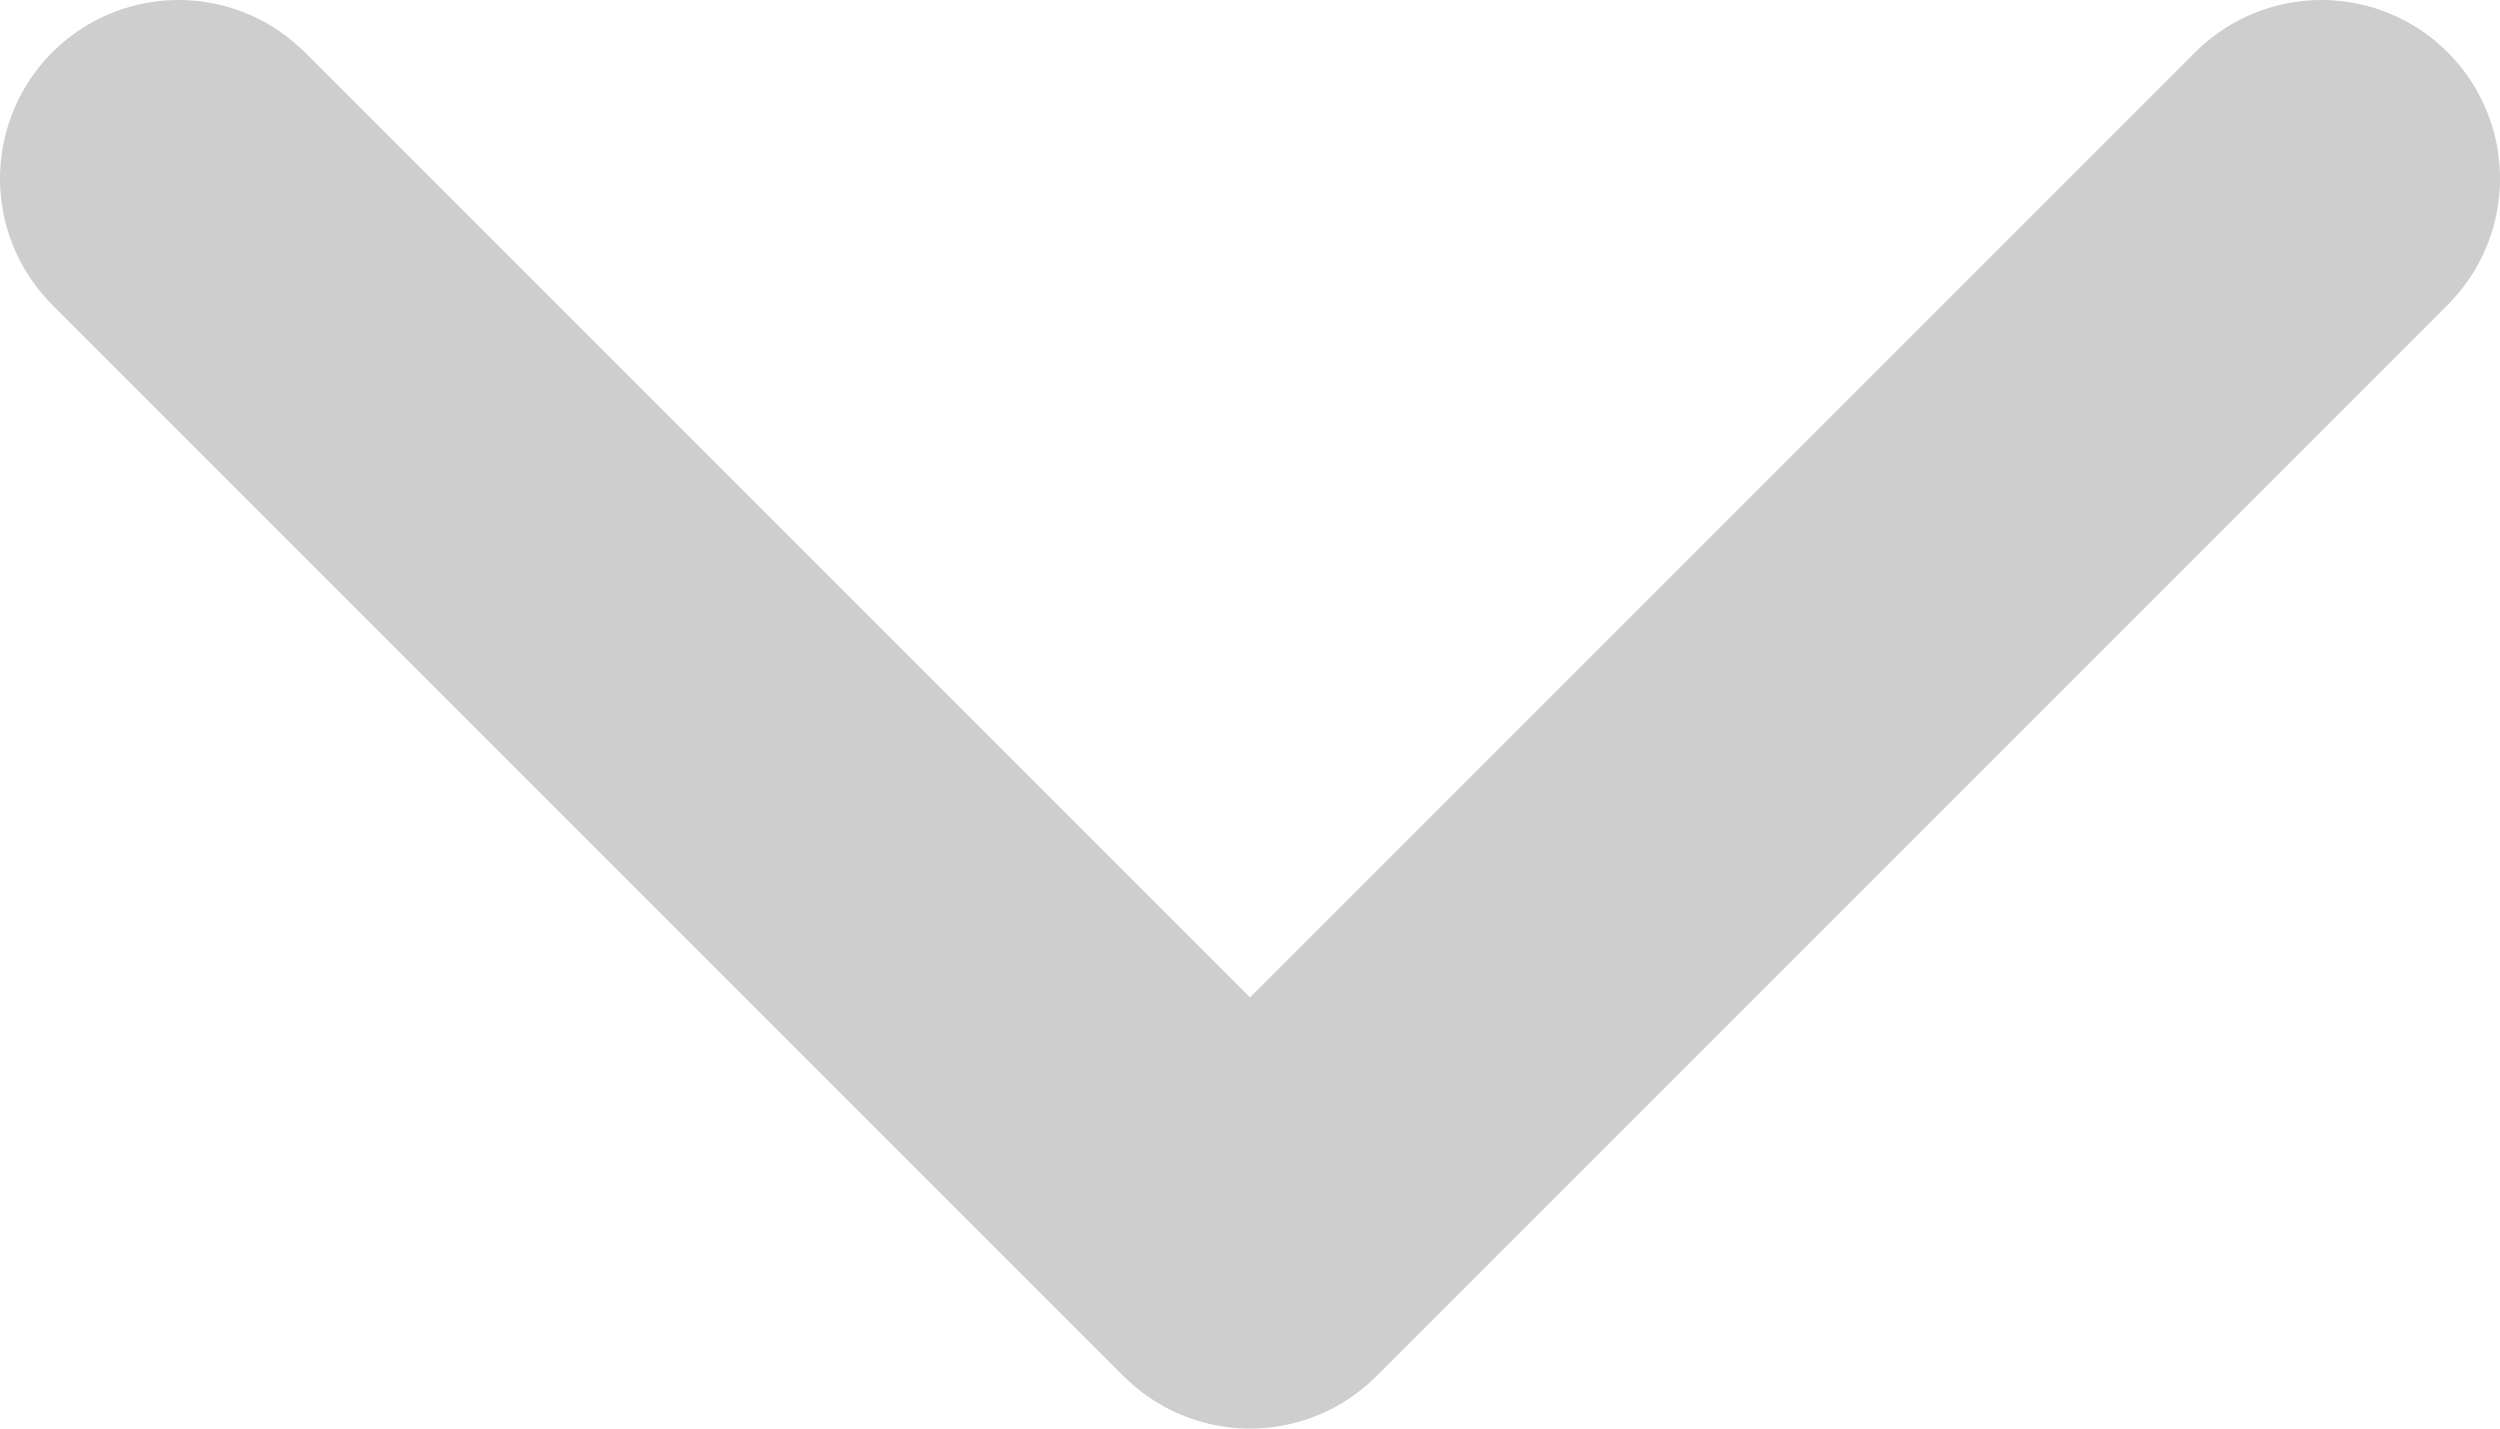
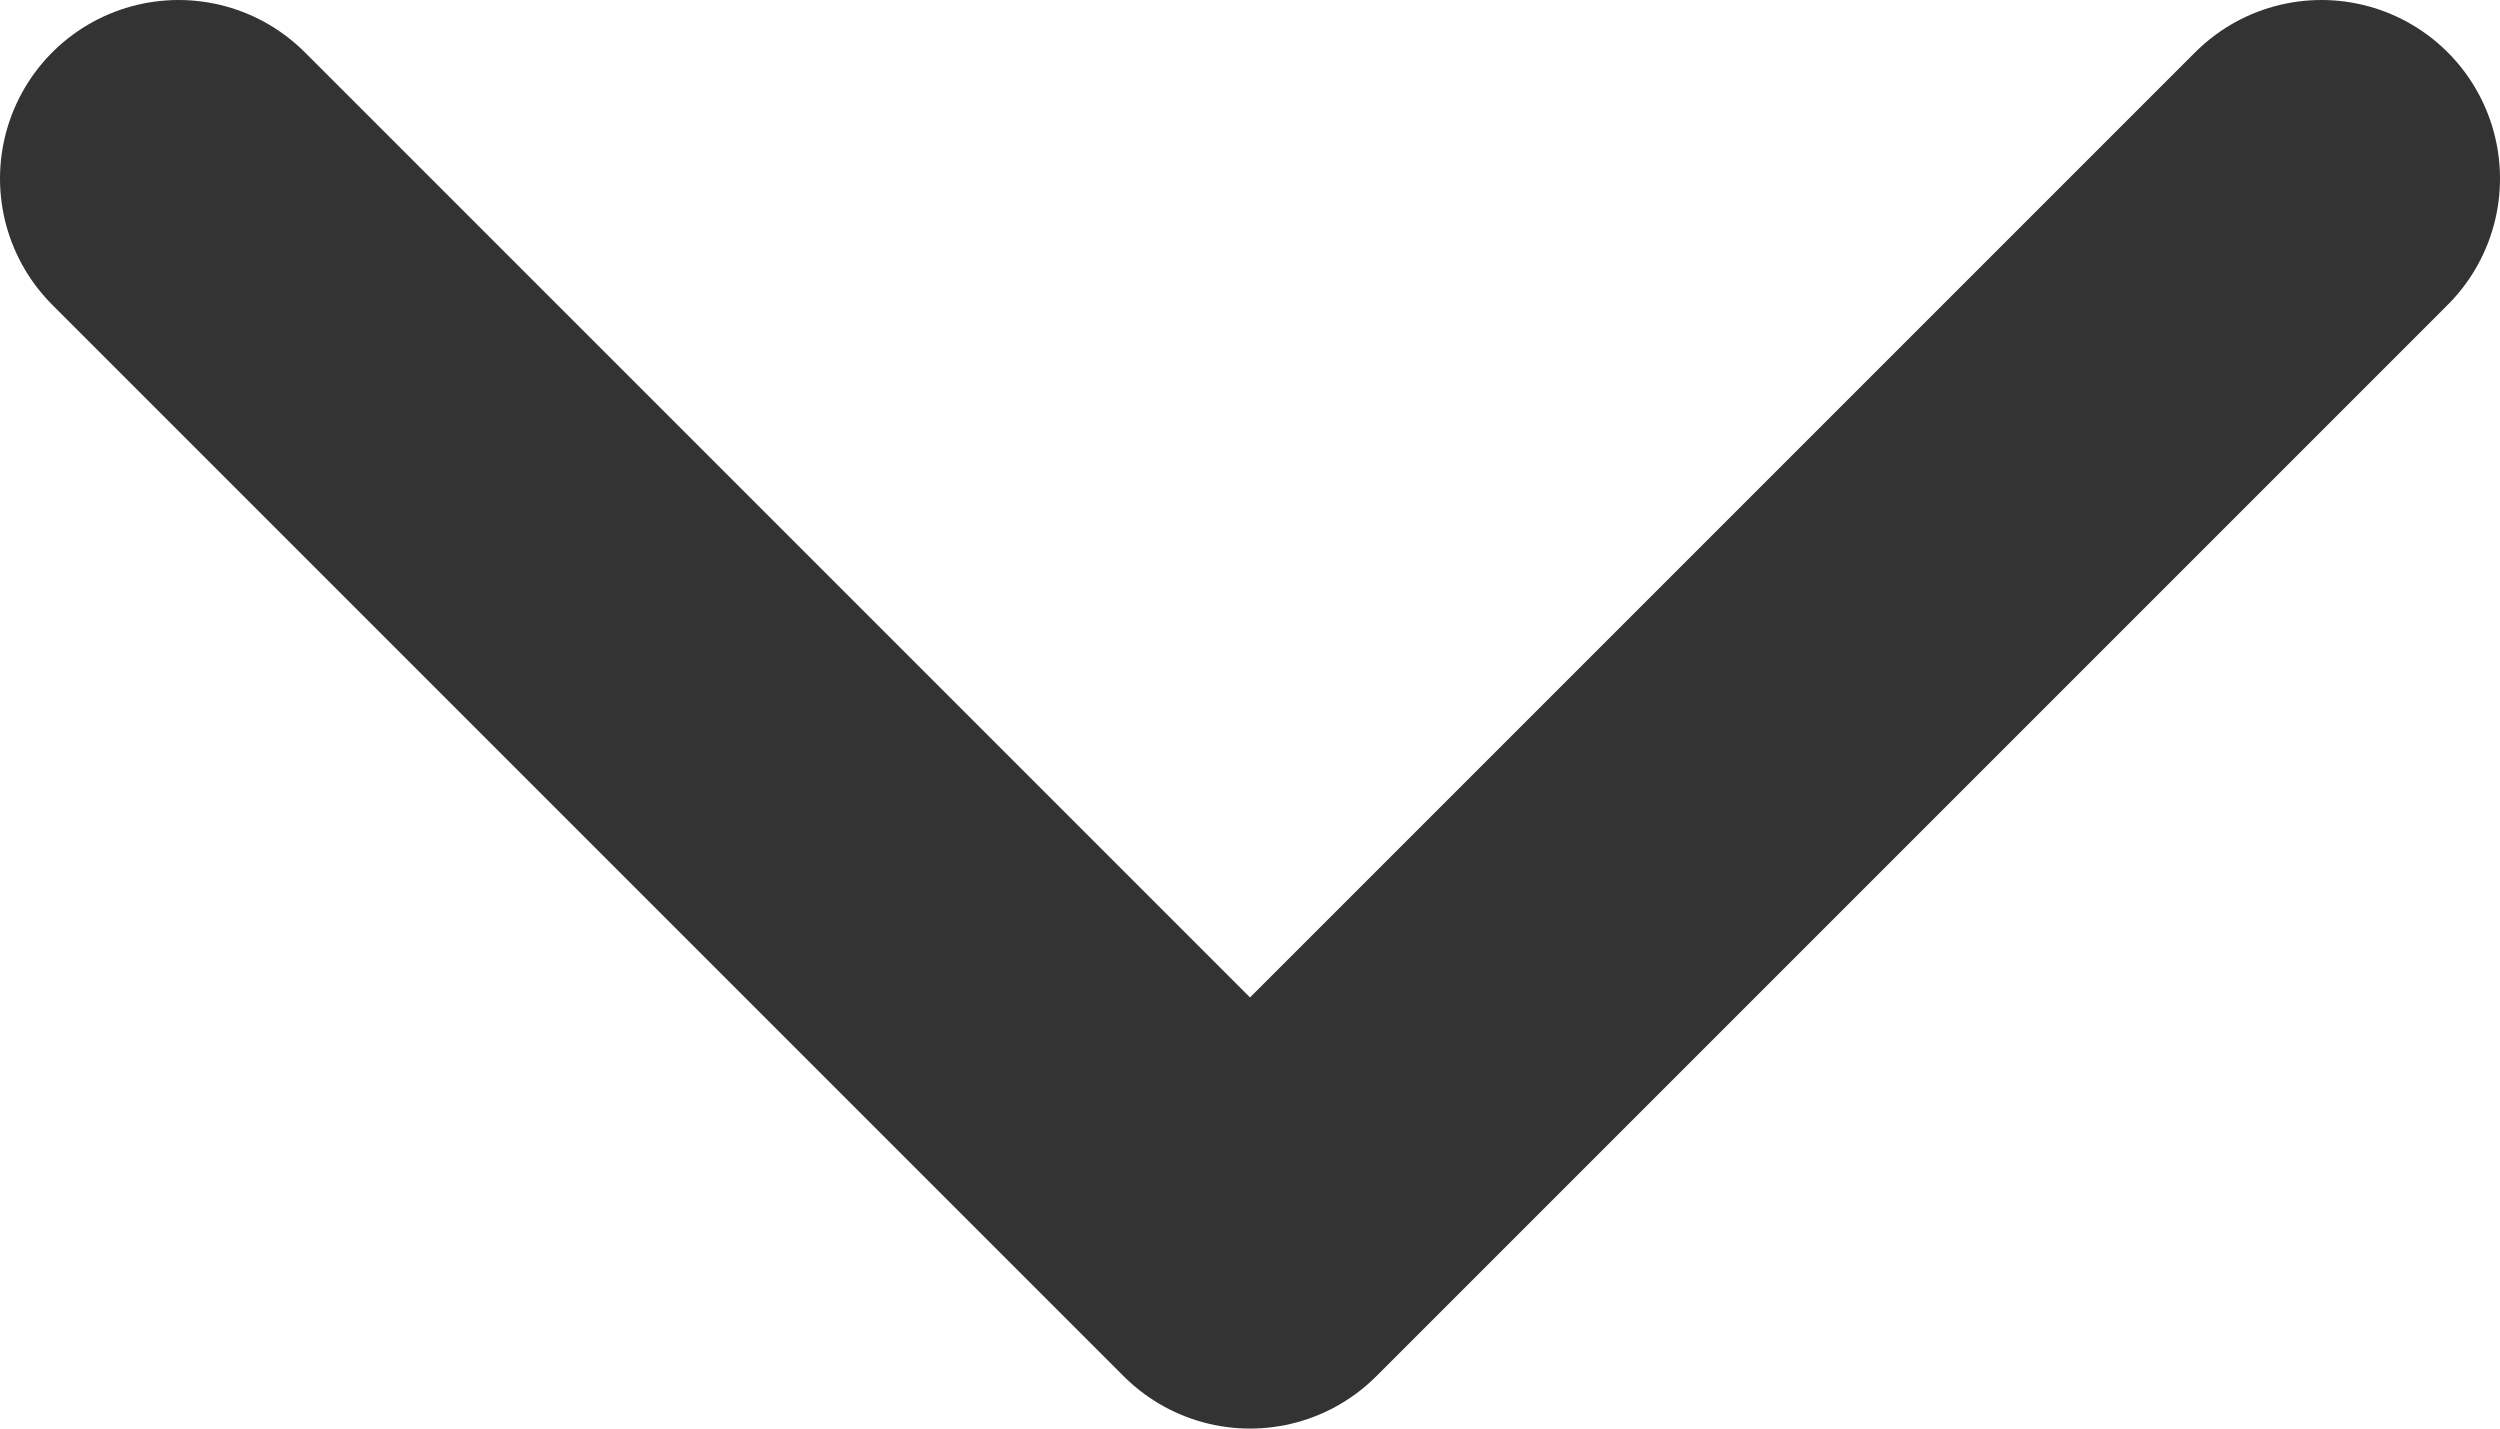
<svg xmlns="http://www.w3.org/2000/svg" width="14" height="8" viewBox="0 0 14 8" fill="none">
-   <path d="M13 1L7 7L1 1" stroke="#CECECE" stroke-width="2" stroke-linecap="round" stroke-linejoin="round" />
+   <path d="M13 1L7 7L1 1" stroke="#333" stroke-width="2" stroke-linecap="round" stroke-linejoin="round" />
</svg>
